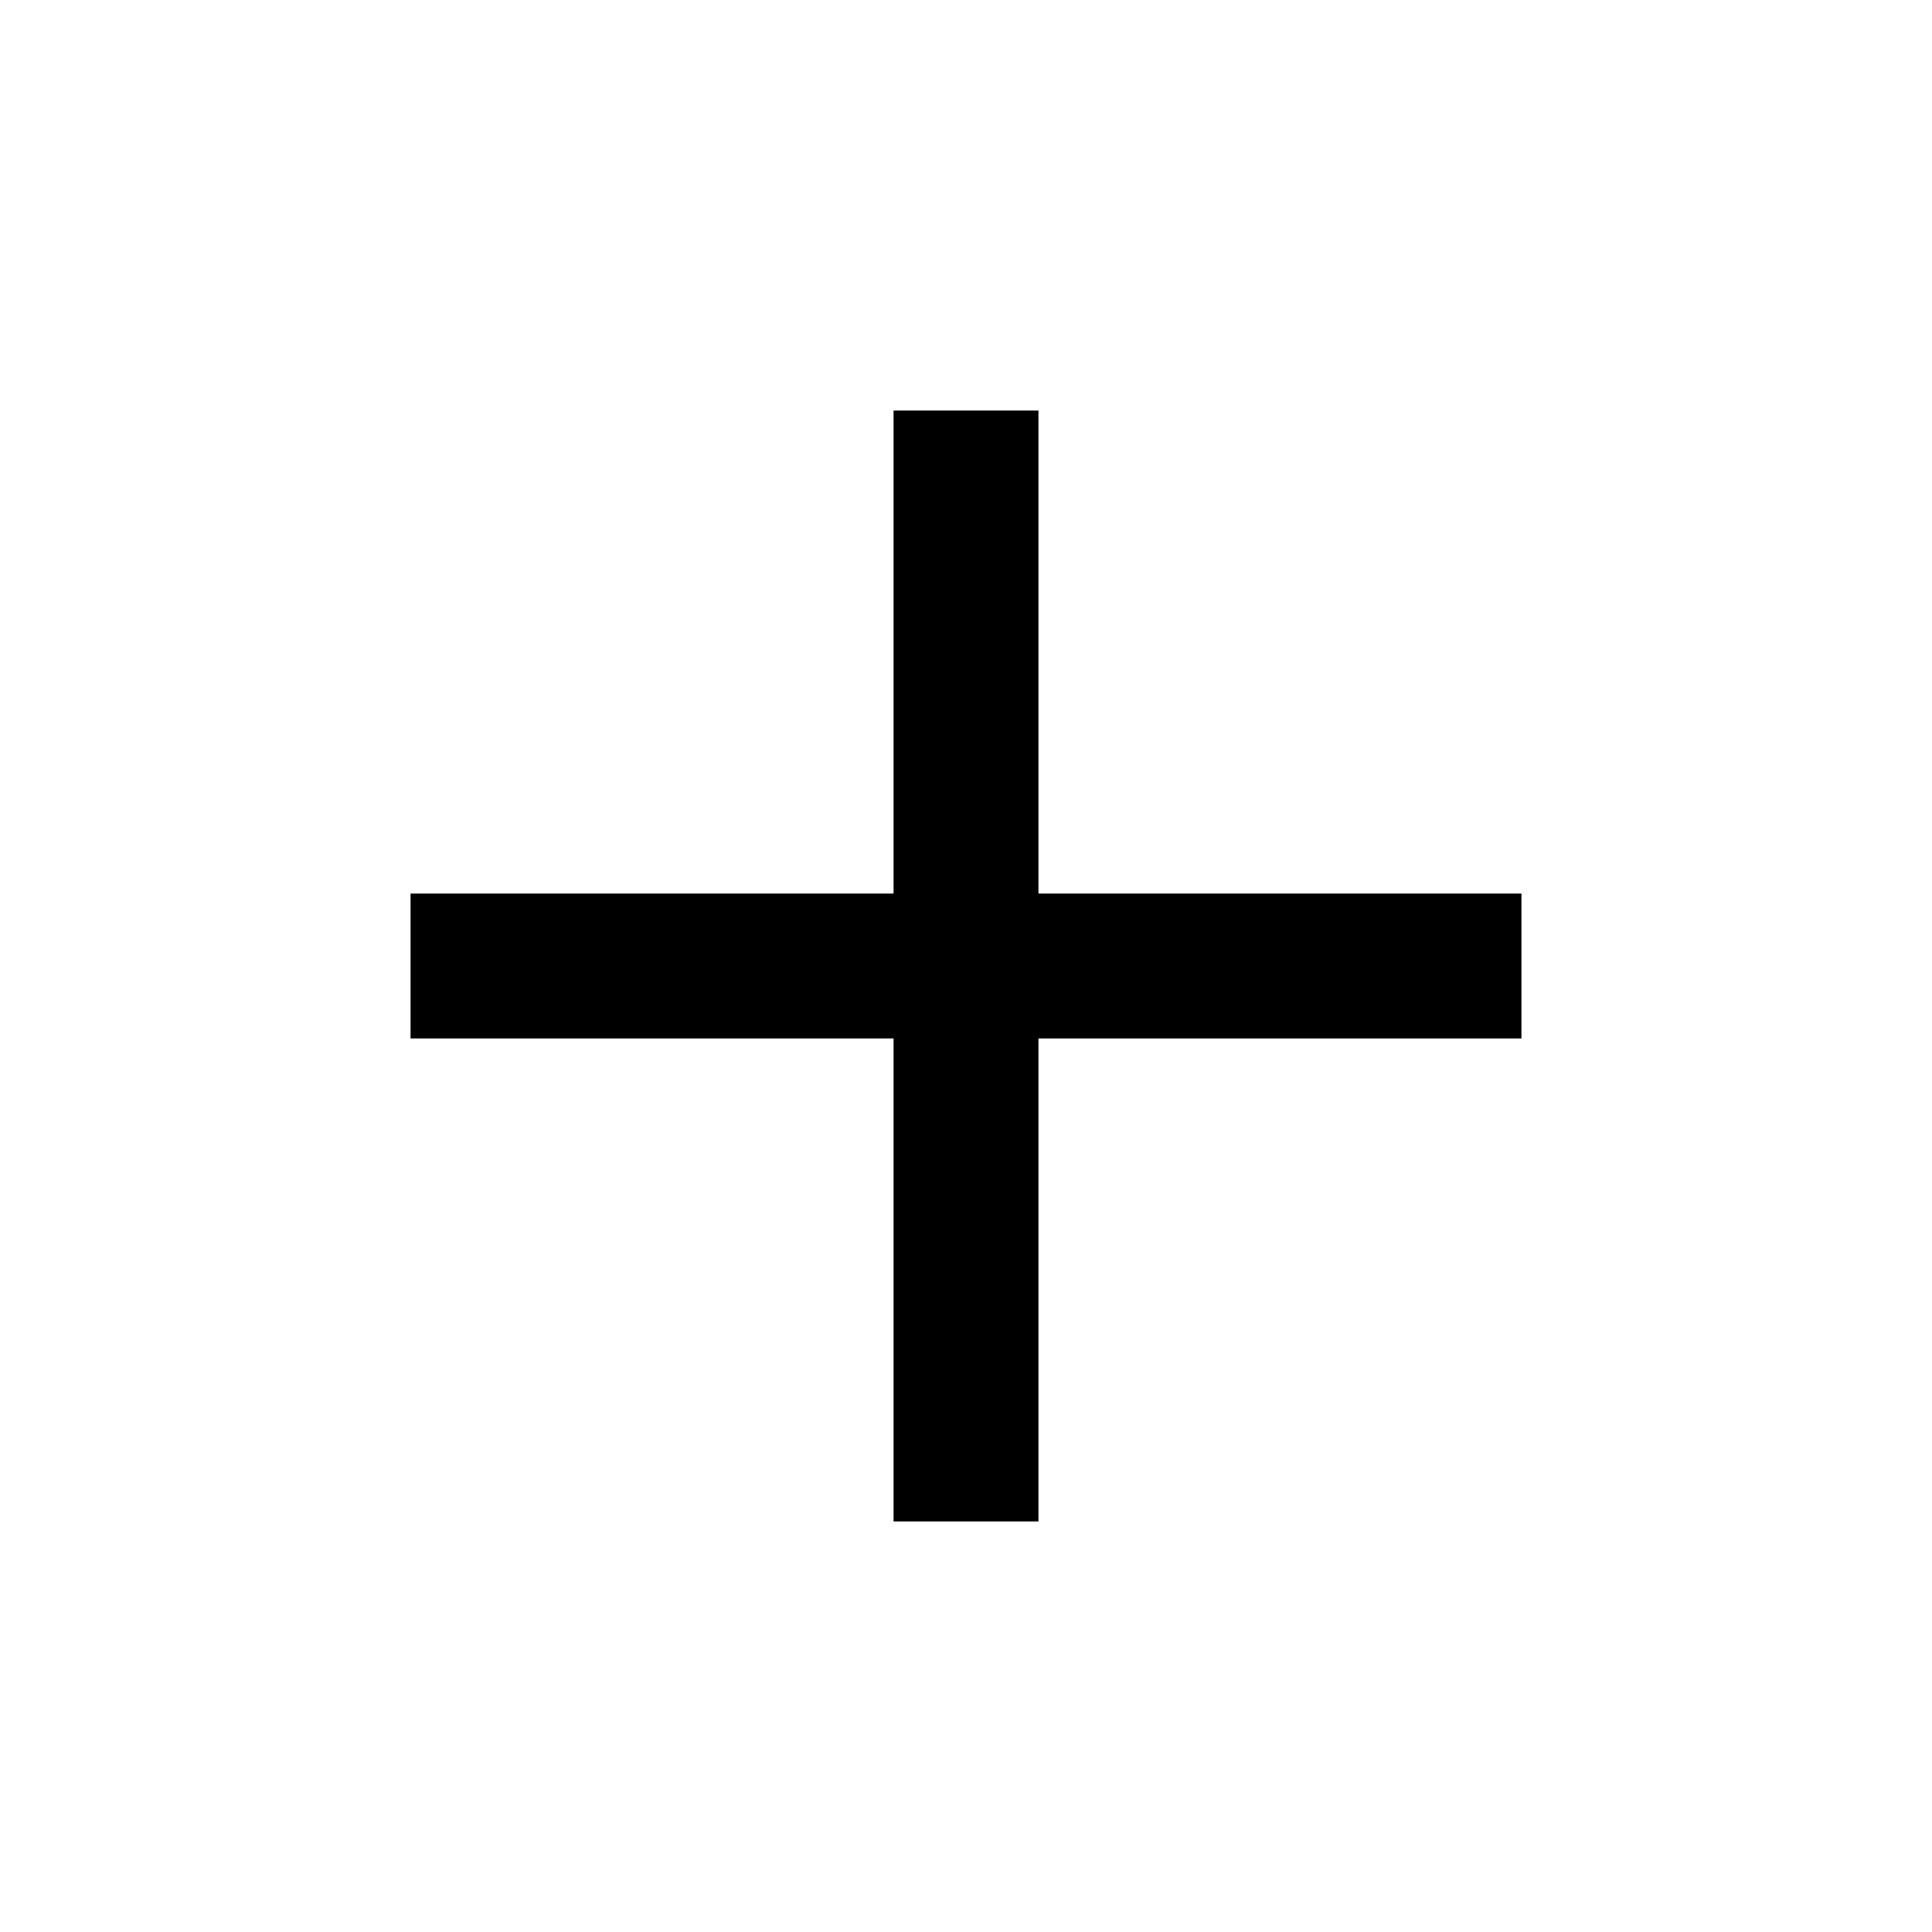
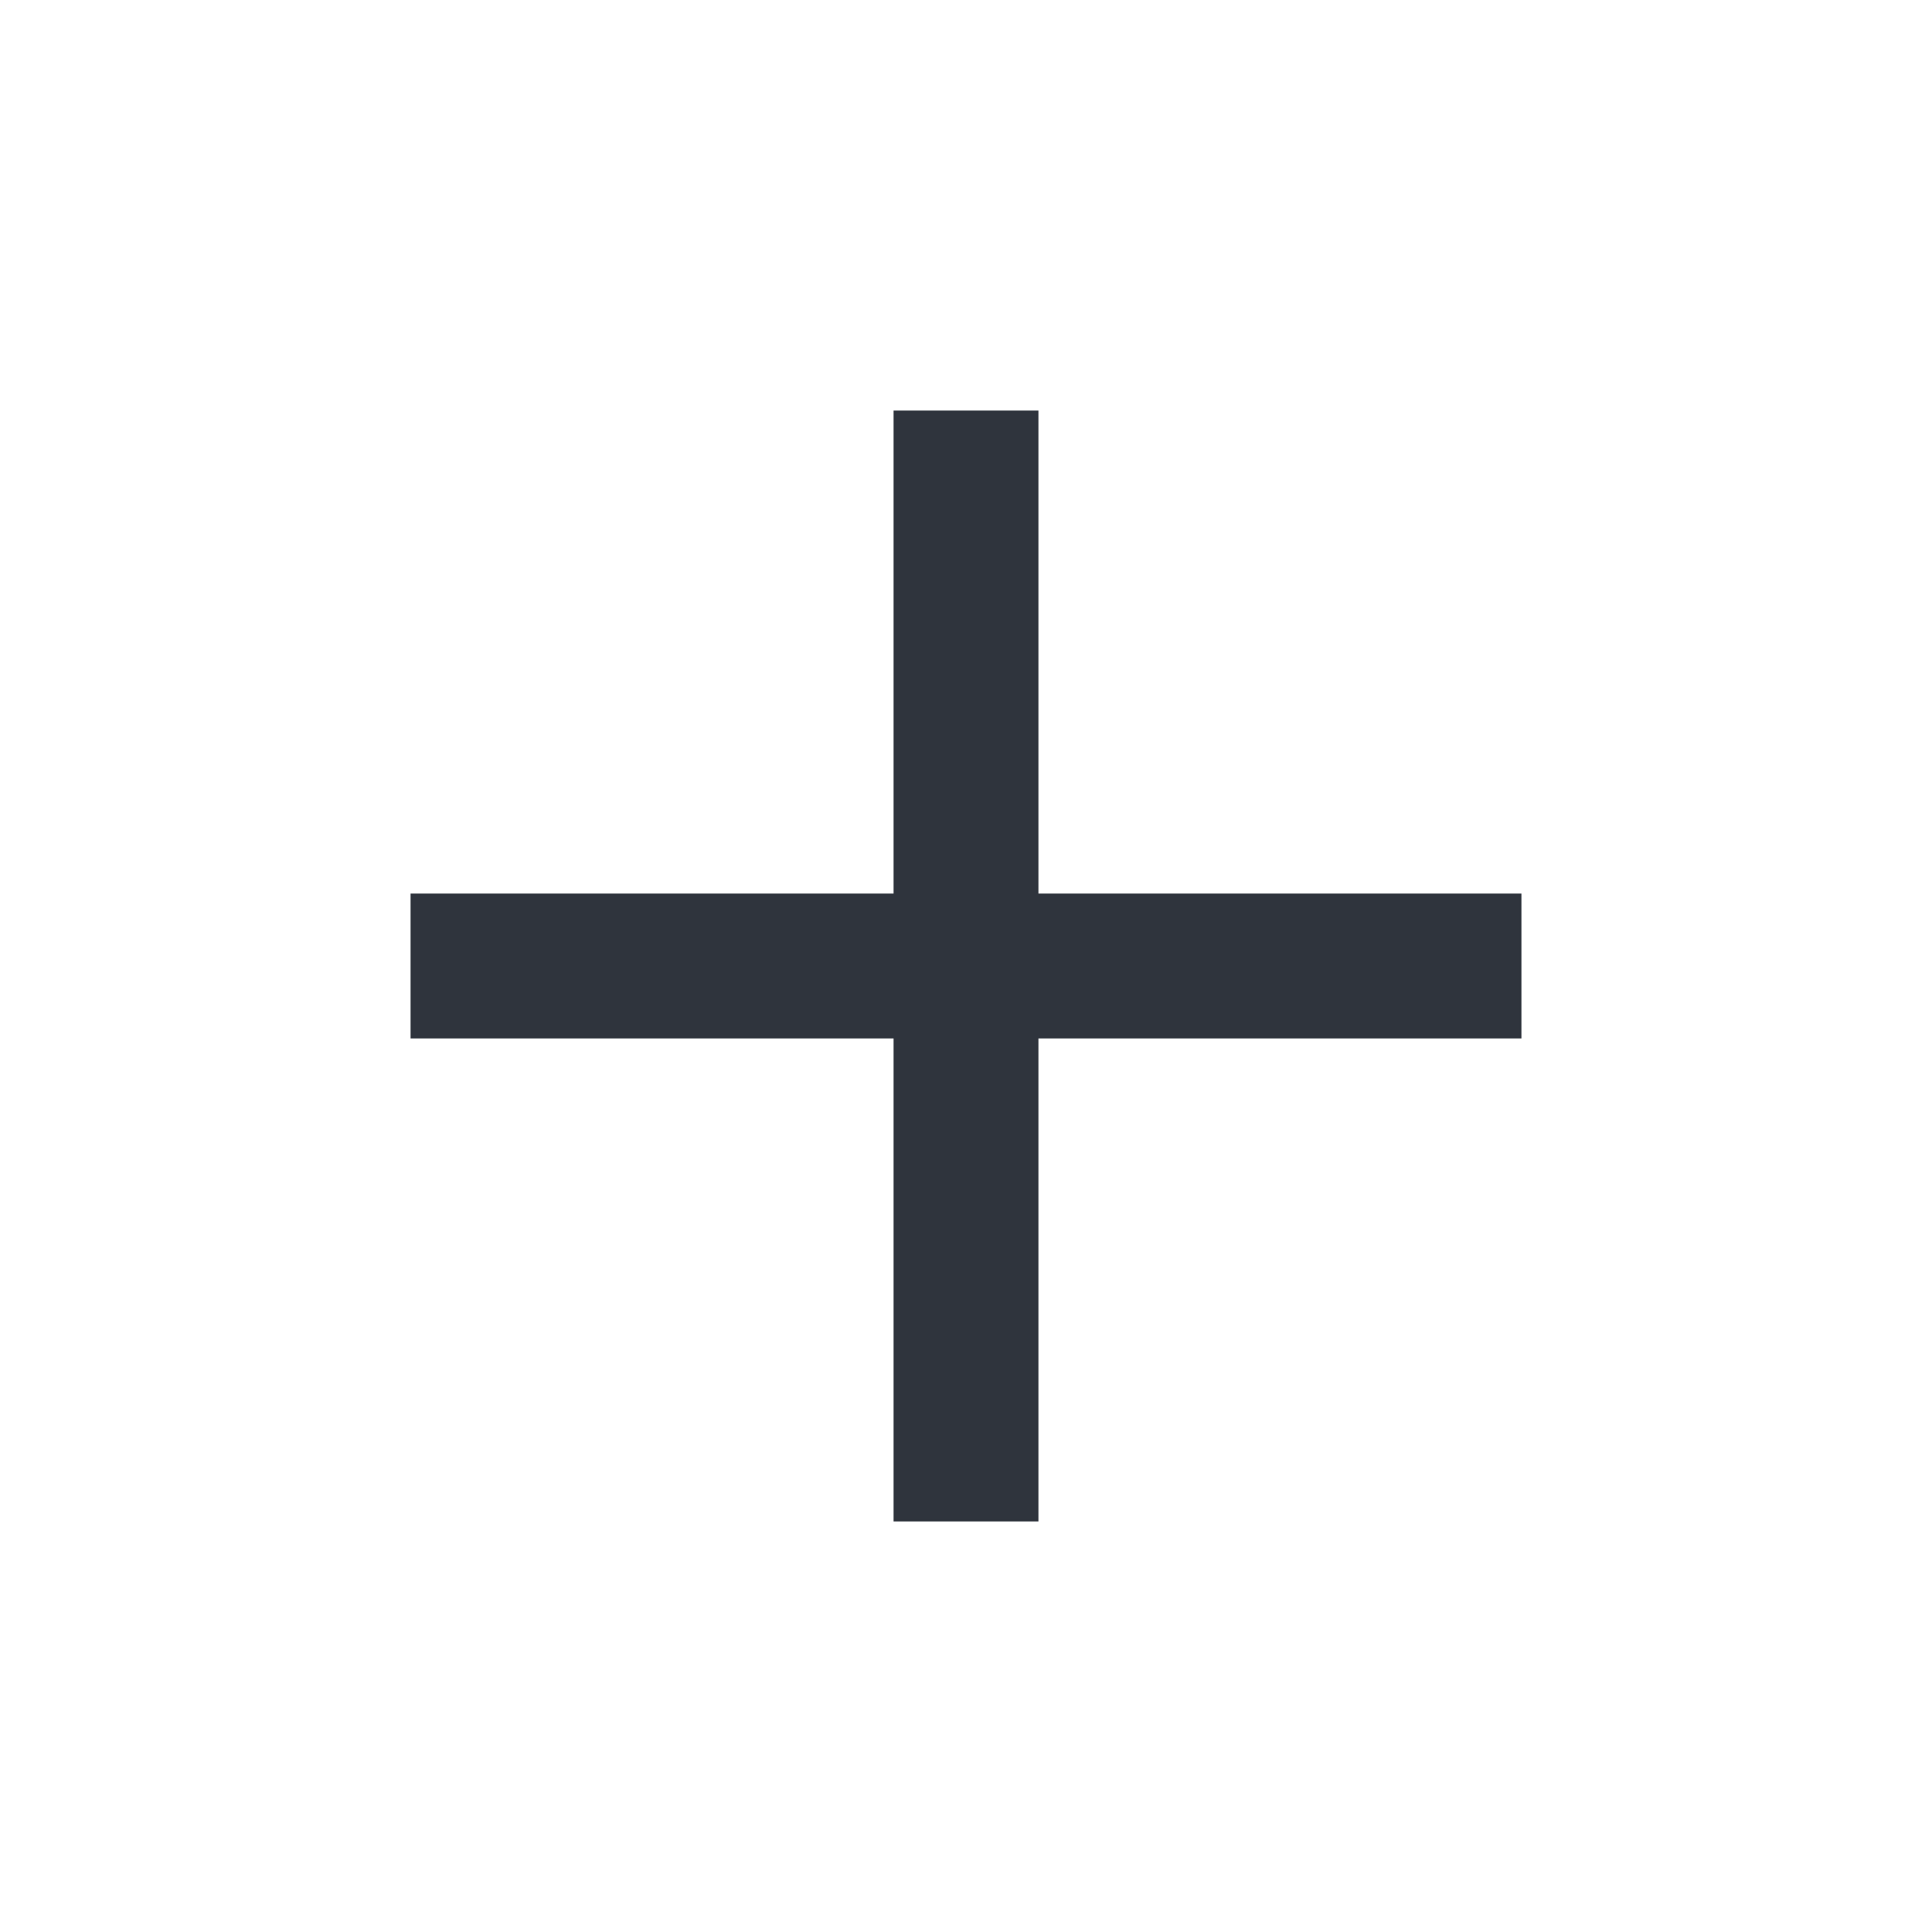
<svg xmlns="http://www.w3.org/2000/svg" version="1.1" viewBox="0 0 20 20">
  <g fill="none" fill-rule="evenodd">
-     <path d="m10 5v10" stroke="currentColor" stroke-linecap="square" stroke-width="1.5" />
-     <path d="m15 10h-10" stroke="currentColor" stroke-linecap="square" stroke-width="1.5" />
+     <g transform="translate(0)">
+       <rect width="20" height="20" />
+       <path d="m10 5v10" stroke="#2F343D" stroke-linecap="square" stroke-width="1.5" />
+       <path d="m15 10h-10" stroke="#2F343D" stroke-linecap="square" stroke-width="1.5" />
+     </g>
  </g>
</svg>
